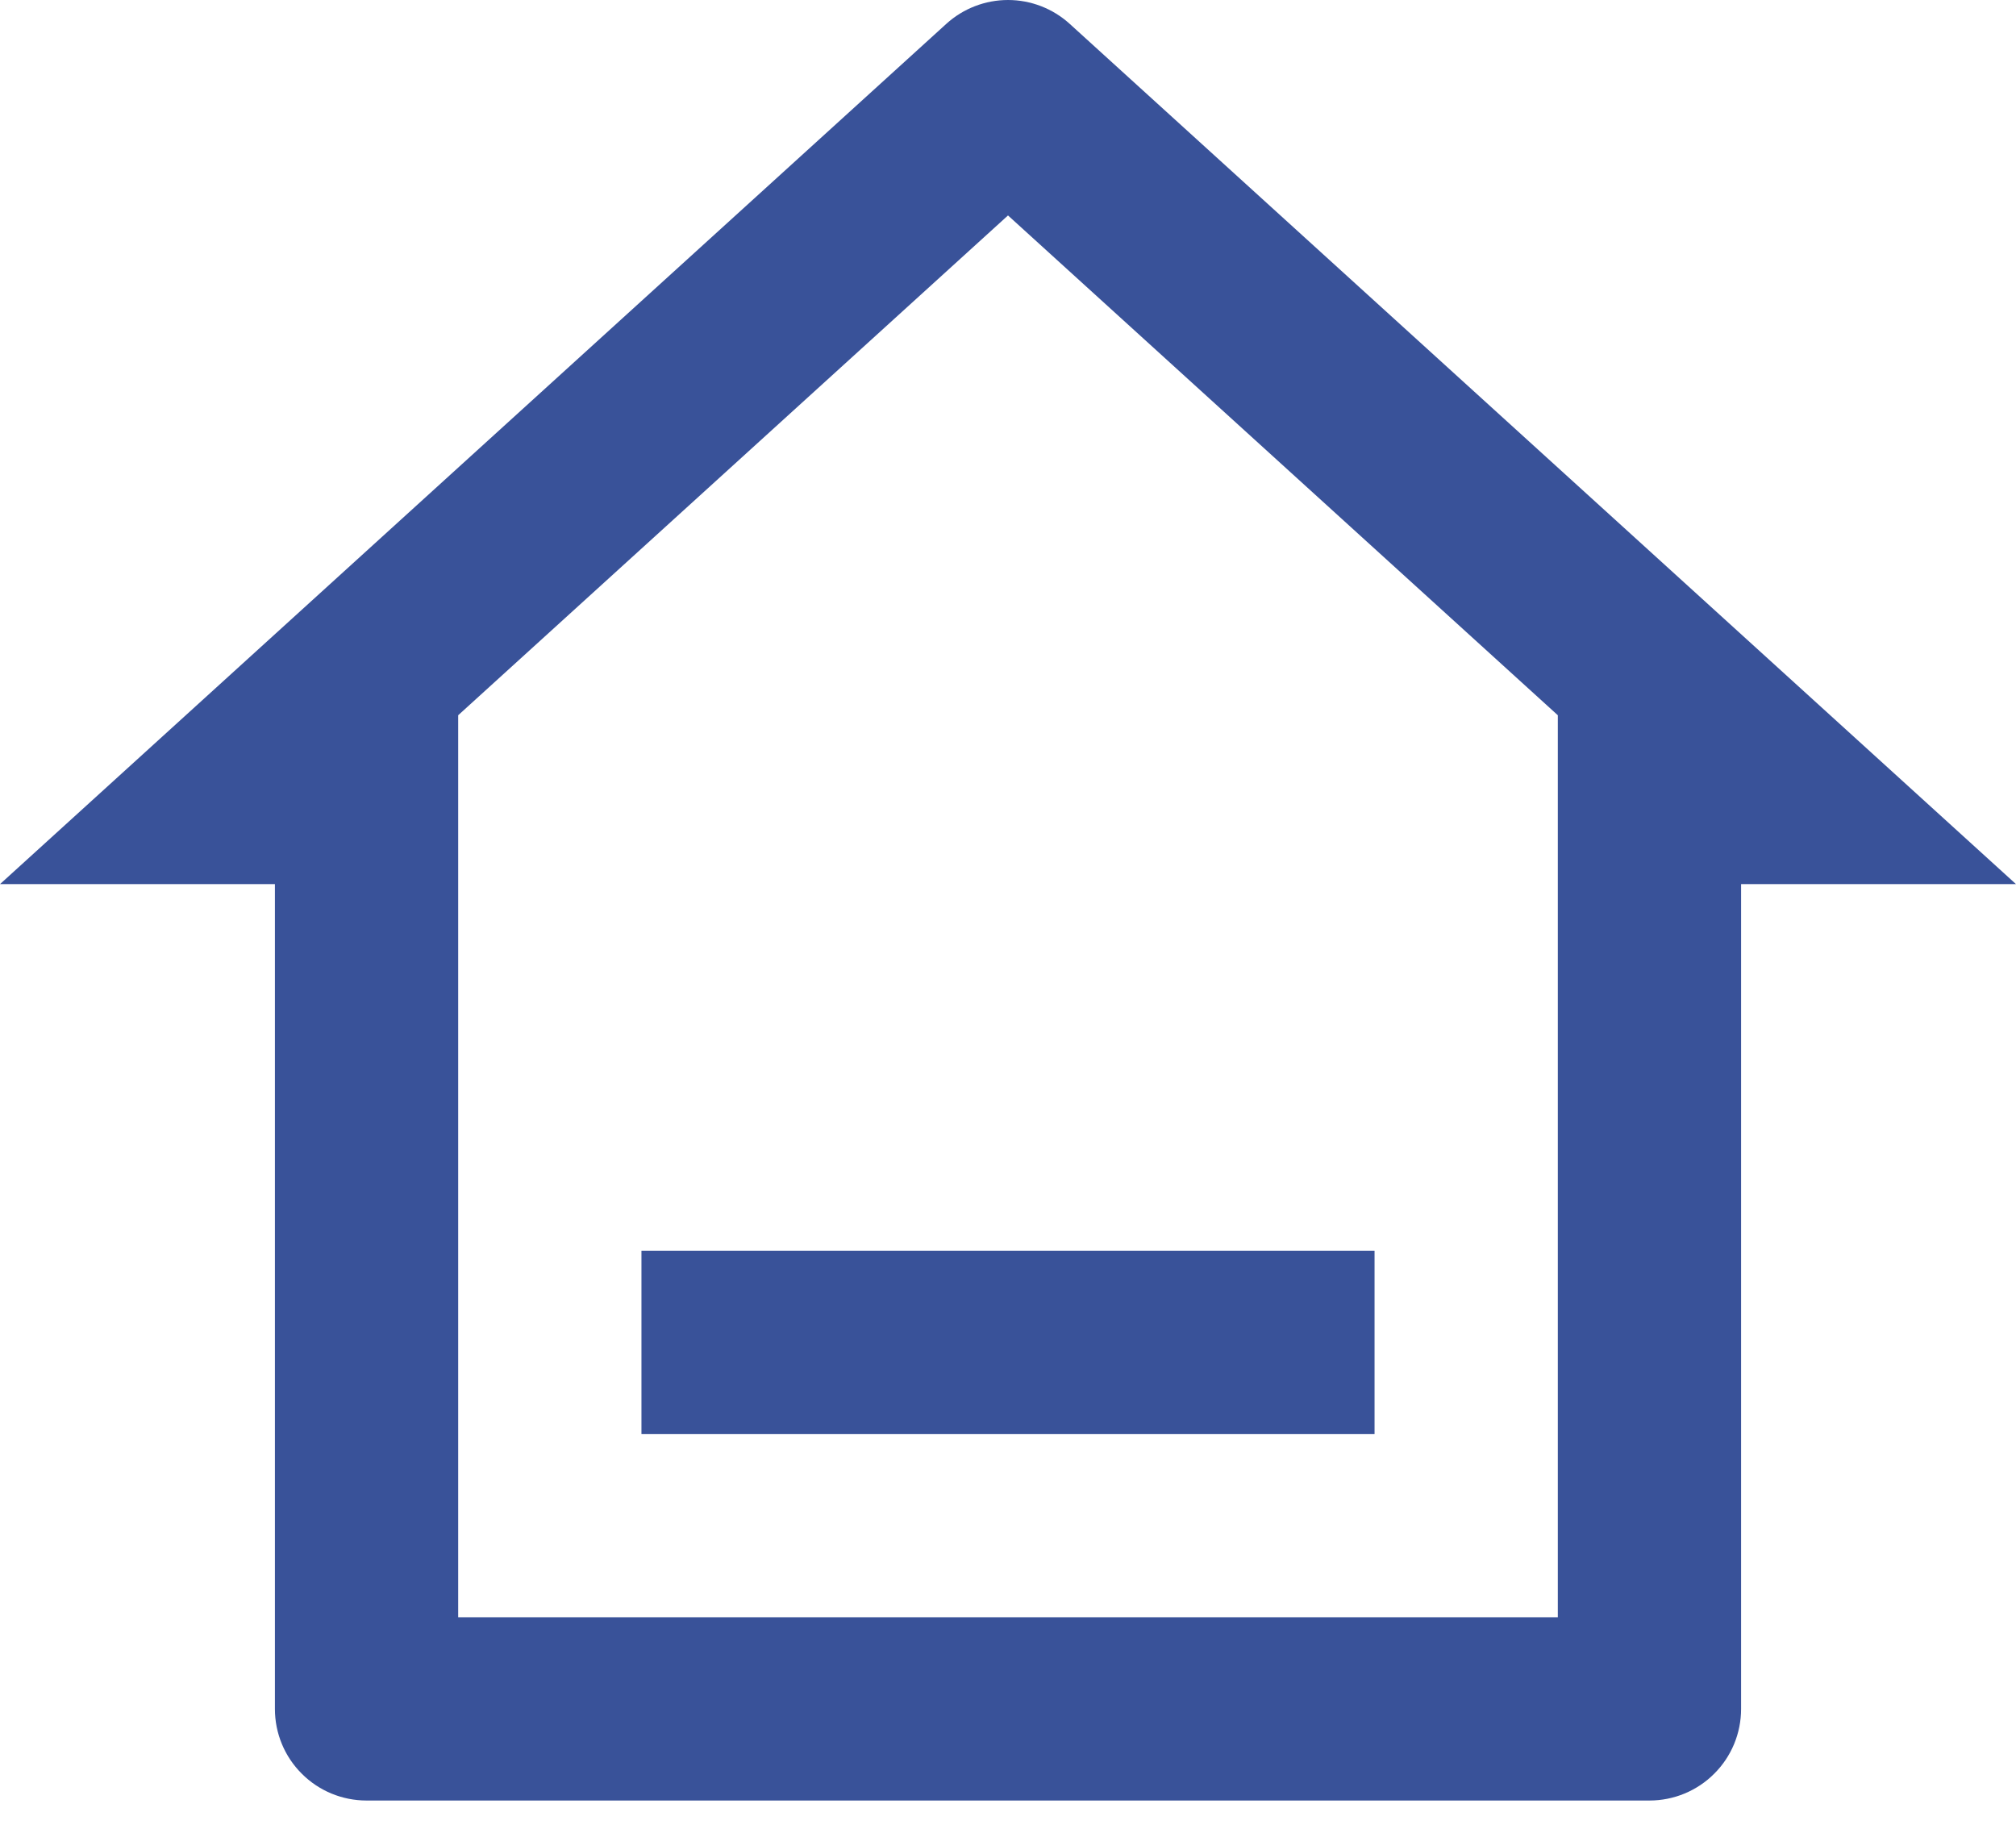
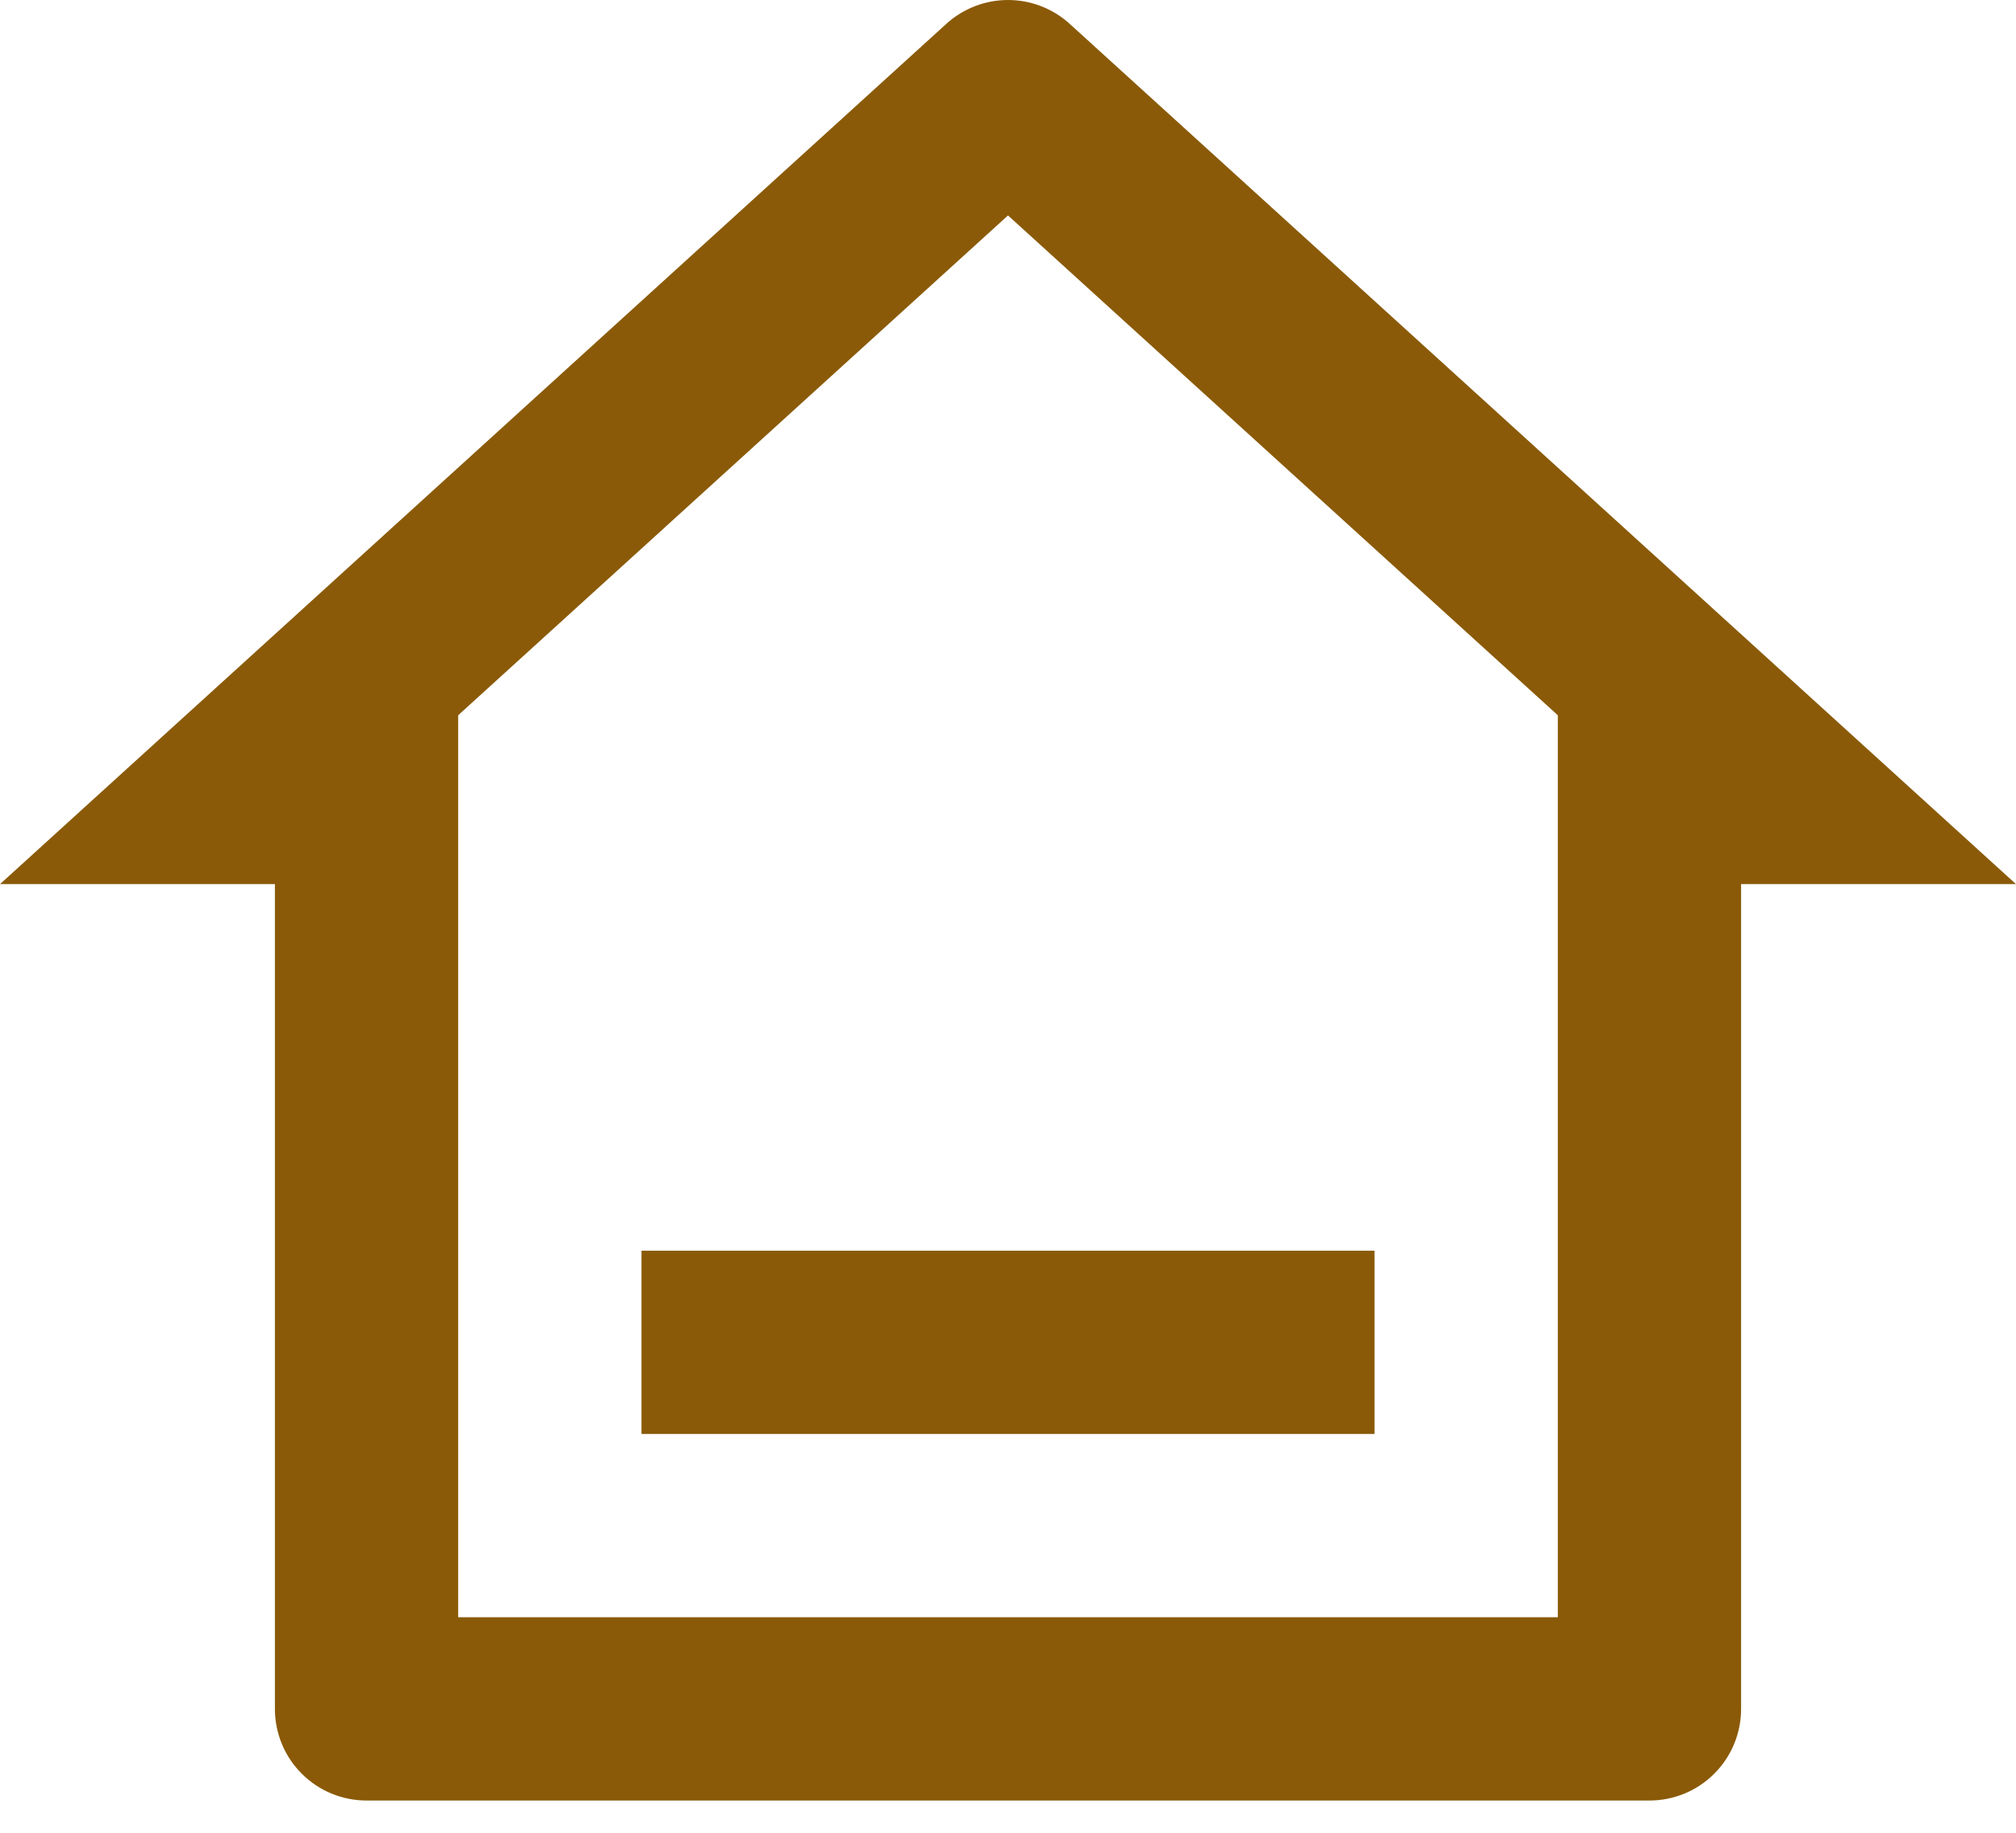
<svg xmlns="http://www.w3.org/2000/svg" width="22" height="20" viewBox="0 0 22 20" fill="none">
-   <path d="M18 19.648H4C3.735 19.648 3.48 19.543 3.293 19.355C3.105 19.168 3 18.914 3 18.648V9.648H0L10.327 0.26C10.511 0.093 10.751 0 11 0C11.249 0 11.489 0.093 11.673 0.26L22 9.648H19V18.648C19 18.914 18.895 19.168 18.707 19.355C18.52 19.543 18.265 19.648 18 19.648ZM5 17.648H17V7.805L11 2.351L5 7.805V17.648ZM7 13.648H15V15.648H7V13.648Z" fill="#395299" />
+   <path d="M18 19.648H4C3.735 19.648 3.48 19.543 3.293 19.355C3.105 19.168 3 18.914 3 18.648V9.648H0L10.327 0.26C10.511 0.093 10.751 0 11 0C11.249 0 11.489 0.093 11.673 0.26L22 9.648H19V18.648C19 18.914 18.895 19.168 18.707 19.355C18.52 19.543 18.265 19.648 18 19.648ZM5 17.648H17V7.805L11 2.351L5 7.805V17.648ZM7 13.648H15V15.648H7V13.648Z" fill="#8A5A08" />
</svg>
